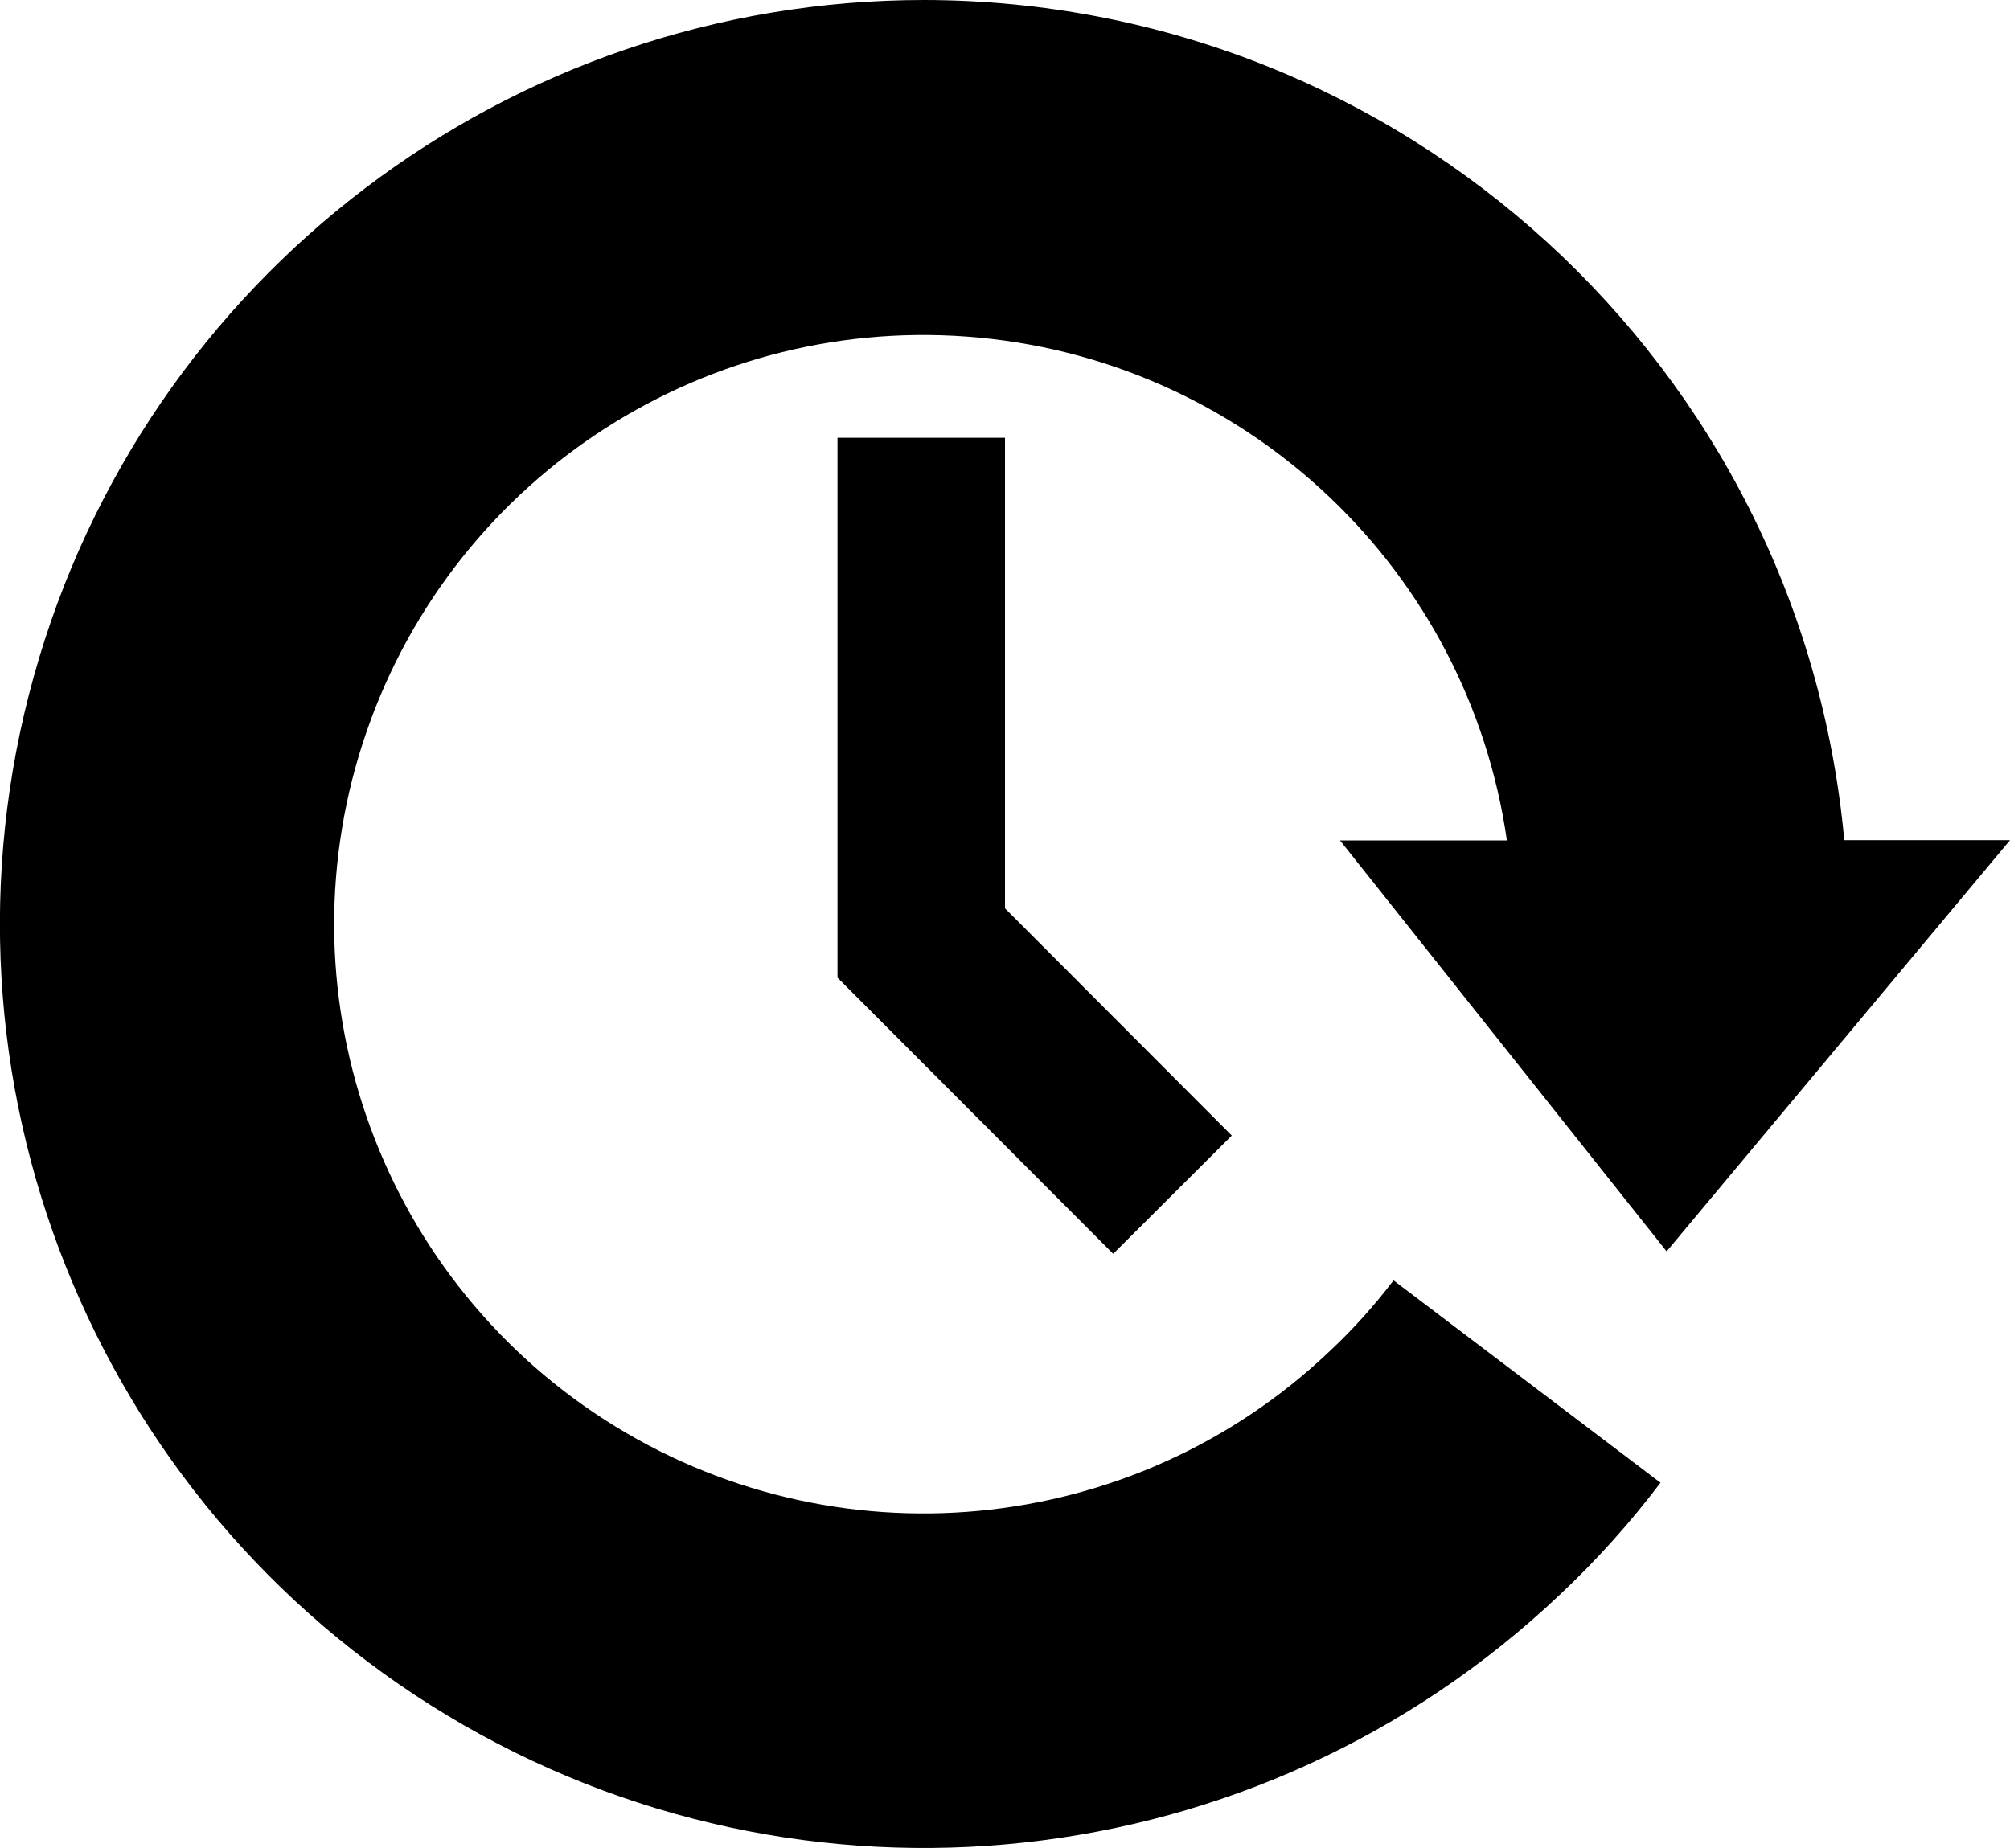
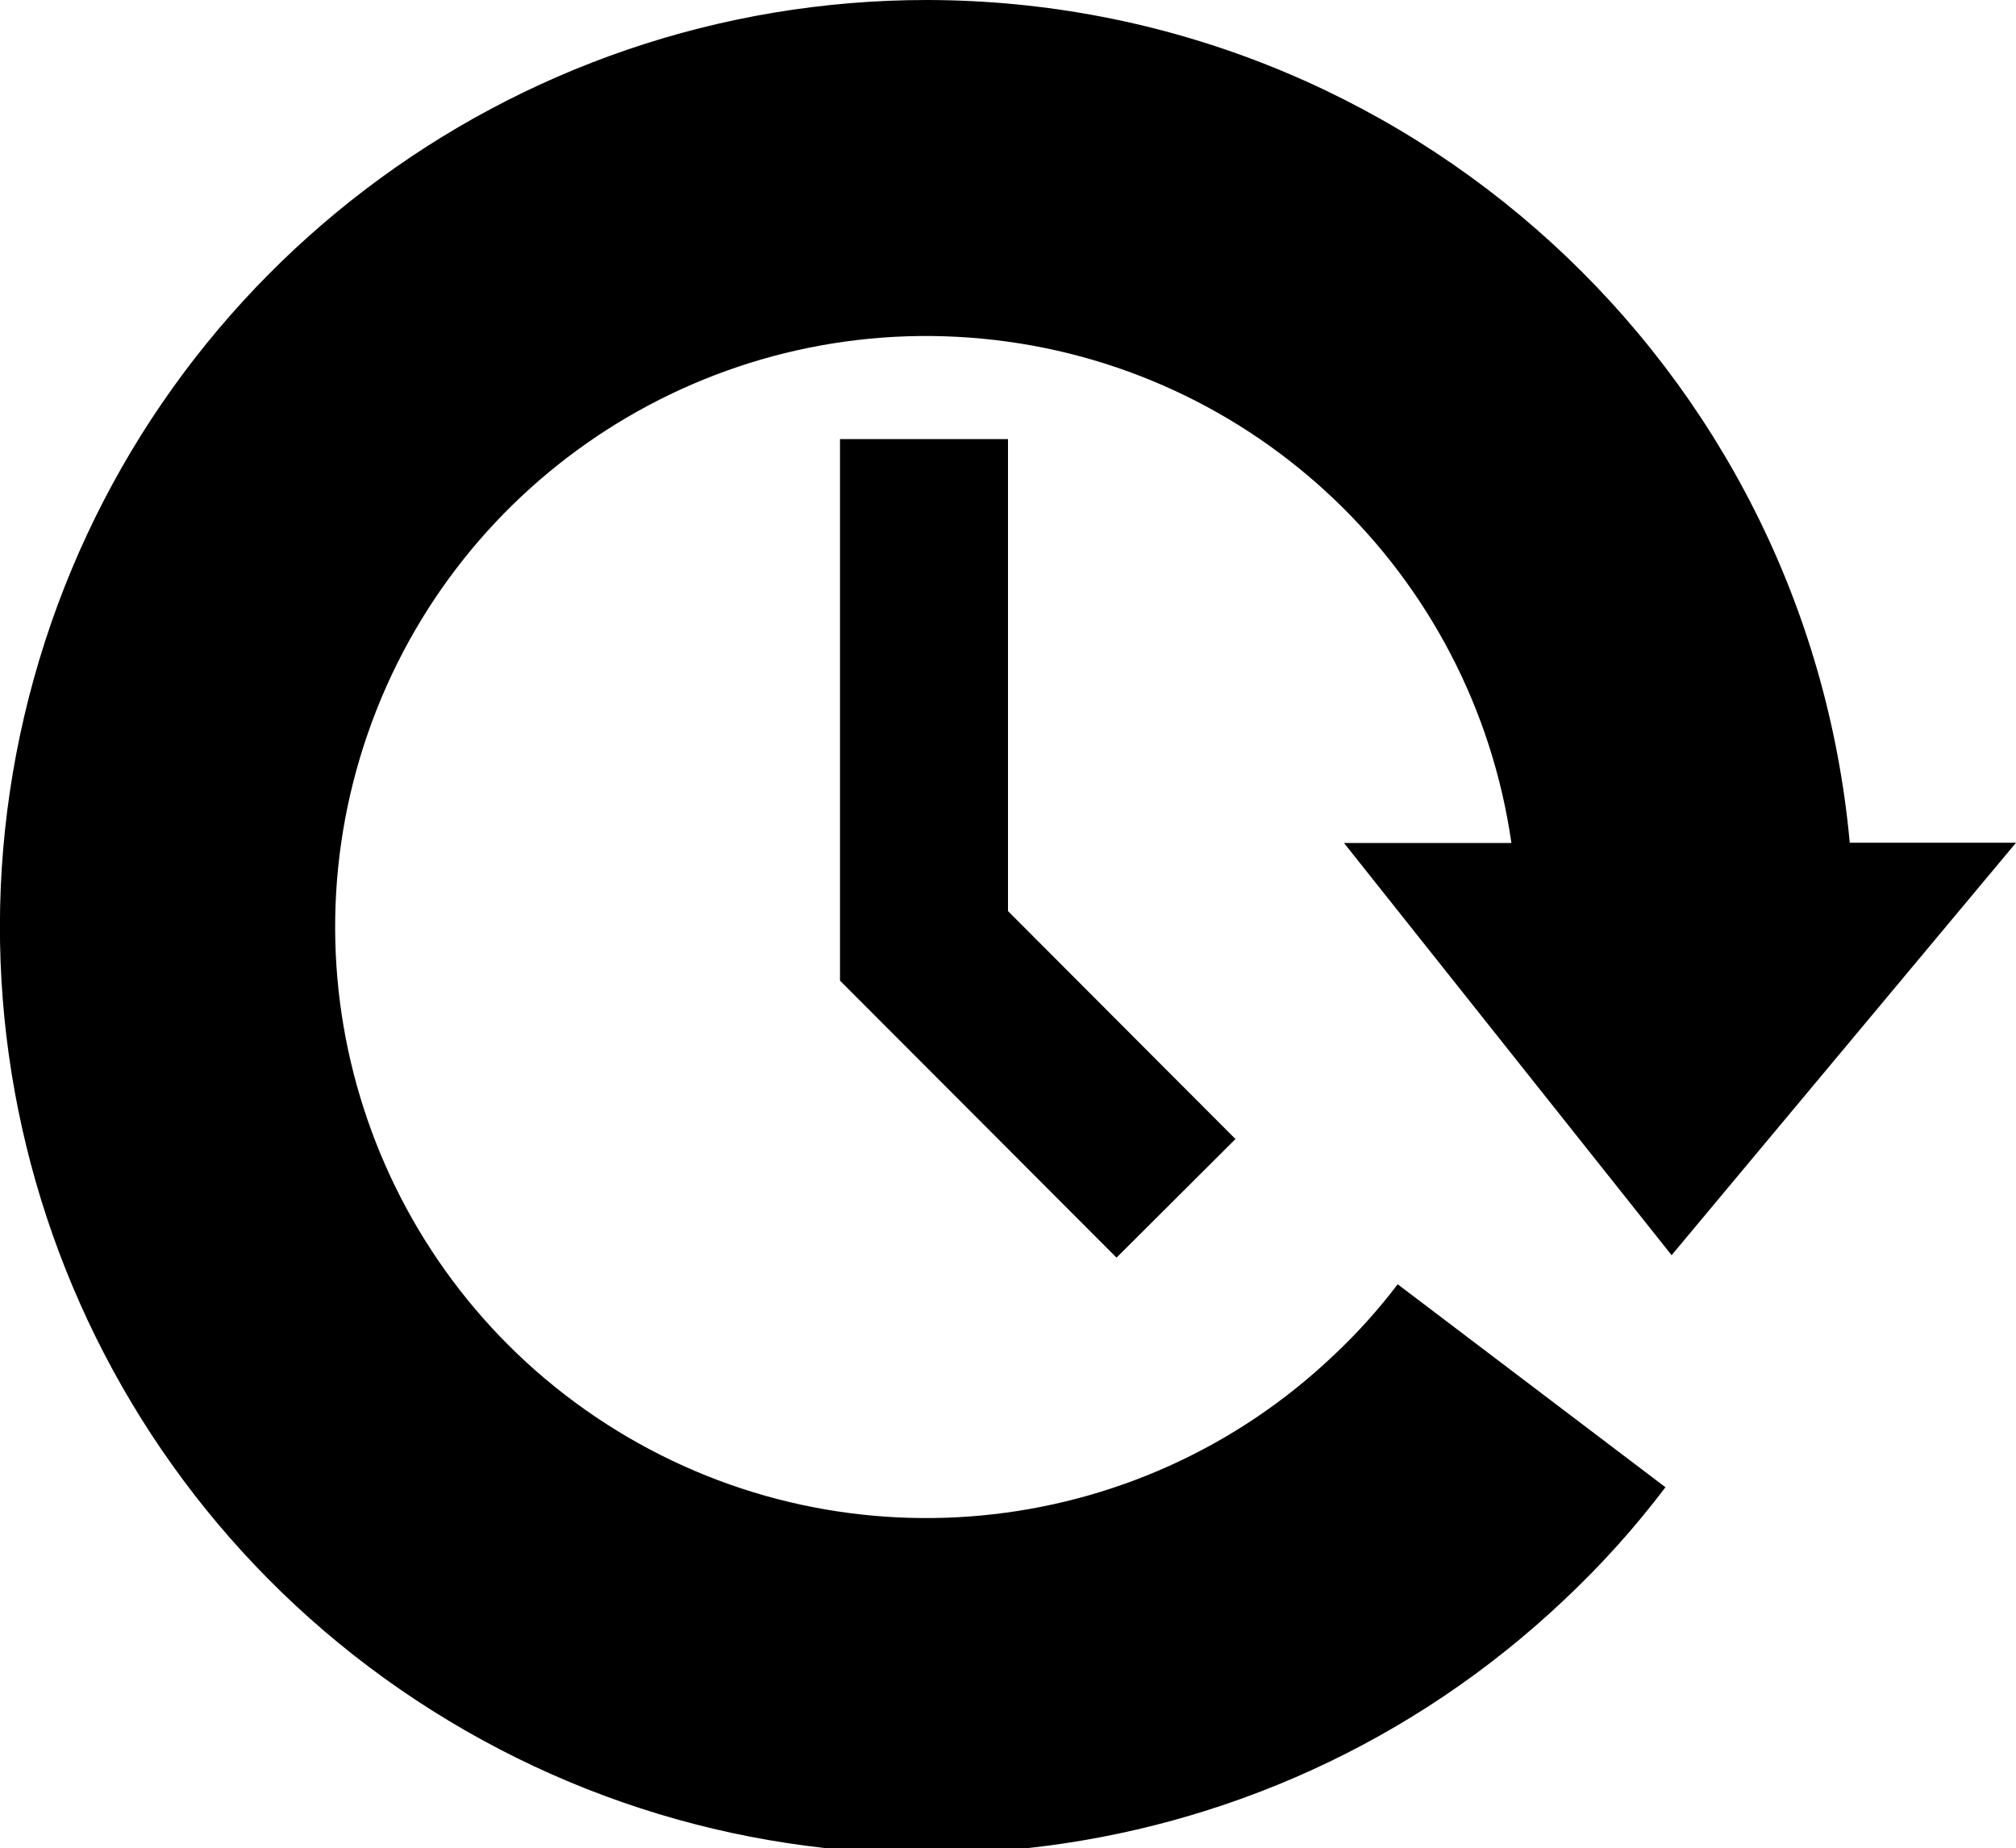
- <svg xmlns="http://www.w3.org/2000/svg" width="24" height="22.069" viewBox="0 0 24 22.069">
+ <svg xmlns="http://www.w3.org/2000/svg" width="24" height="22">
  <g>
-     <polygon points="10 5.228 10 11.676 13.292 14.974 14.708 13.562 12 10.848 12 5.228 10 5.228" />
-     <path d="M11.036,0a11.035,11.035,0,1,0,7.586,19.048,10.65,10.65,0,0,0,1.205-1.34l-3.188-2.417a6.733,6.733,0,0,1-.762.846,7.037,7.037,0,1,1,2.116-6.1H16l3.9,4.908L24,10.034H22.021A11.047,11.047,0,0,0,11.036,0Z" />
+     <g id="svg_1">
+       <polygon id="svg_2" points="10 5.228 10 11.676 13.292 14.974 14.708 13.562 12 10.848 12 5.228 10 5.228" />
+       <path id="svg_3" d="m11.036,0a11.035,11.035 0 1 0 7.586,19.048a10.65,10.65 0 0 0 1.205,-1.34l-3.188,-2.417a6.733,6.733 0 0 1 -0.762,0.846a7.037,7.037 0 1 1 2.116,-6.1l-1.993,0l3.9,4.908l4.1,-4.911l-1.979,0a11.047,11.047 0 0 0 -10.985,-10.034z" />
+     </g>
  </g>
</svg>
